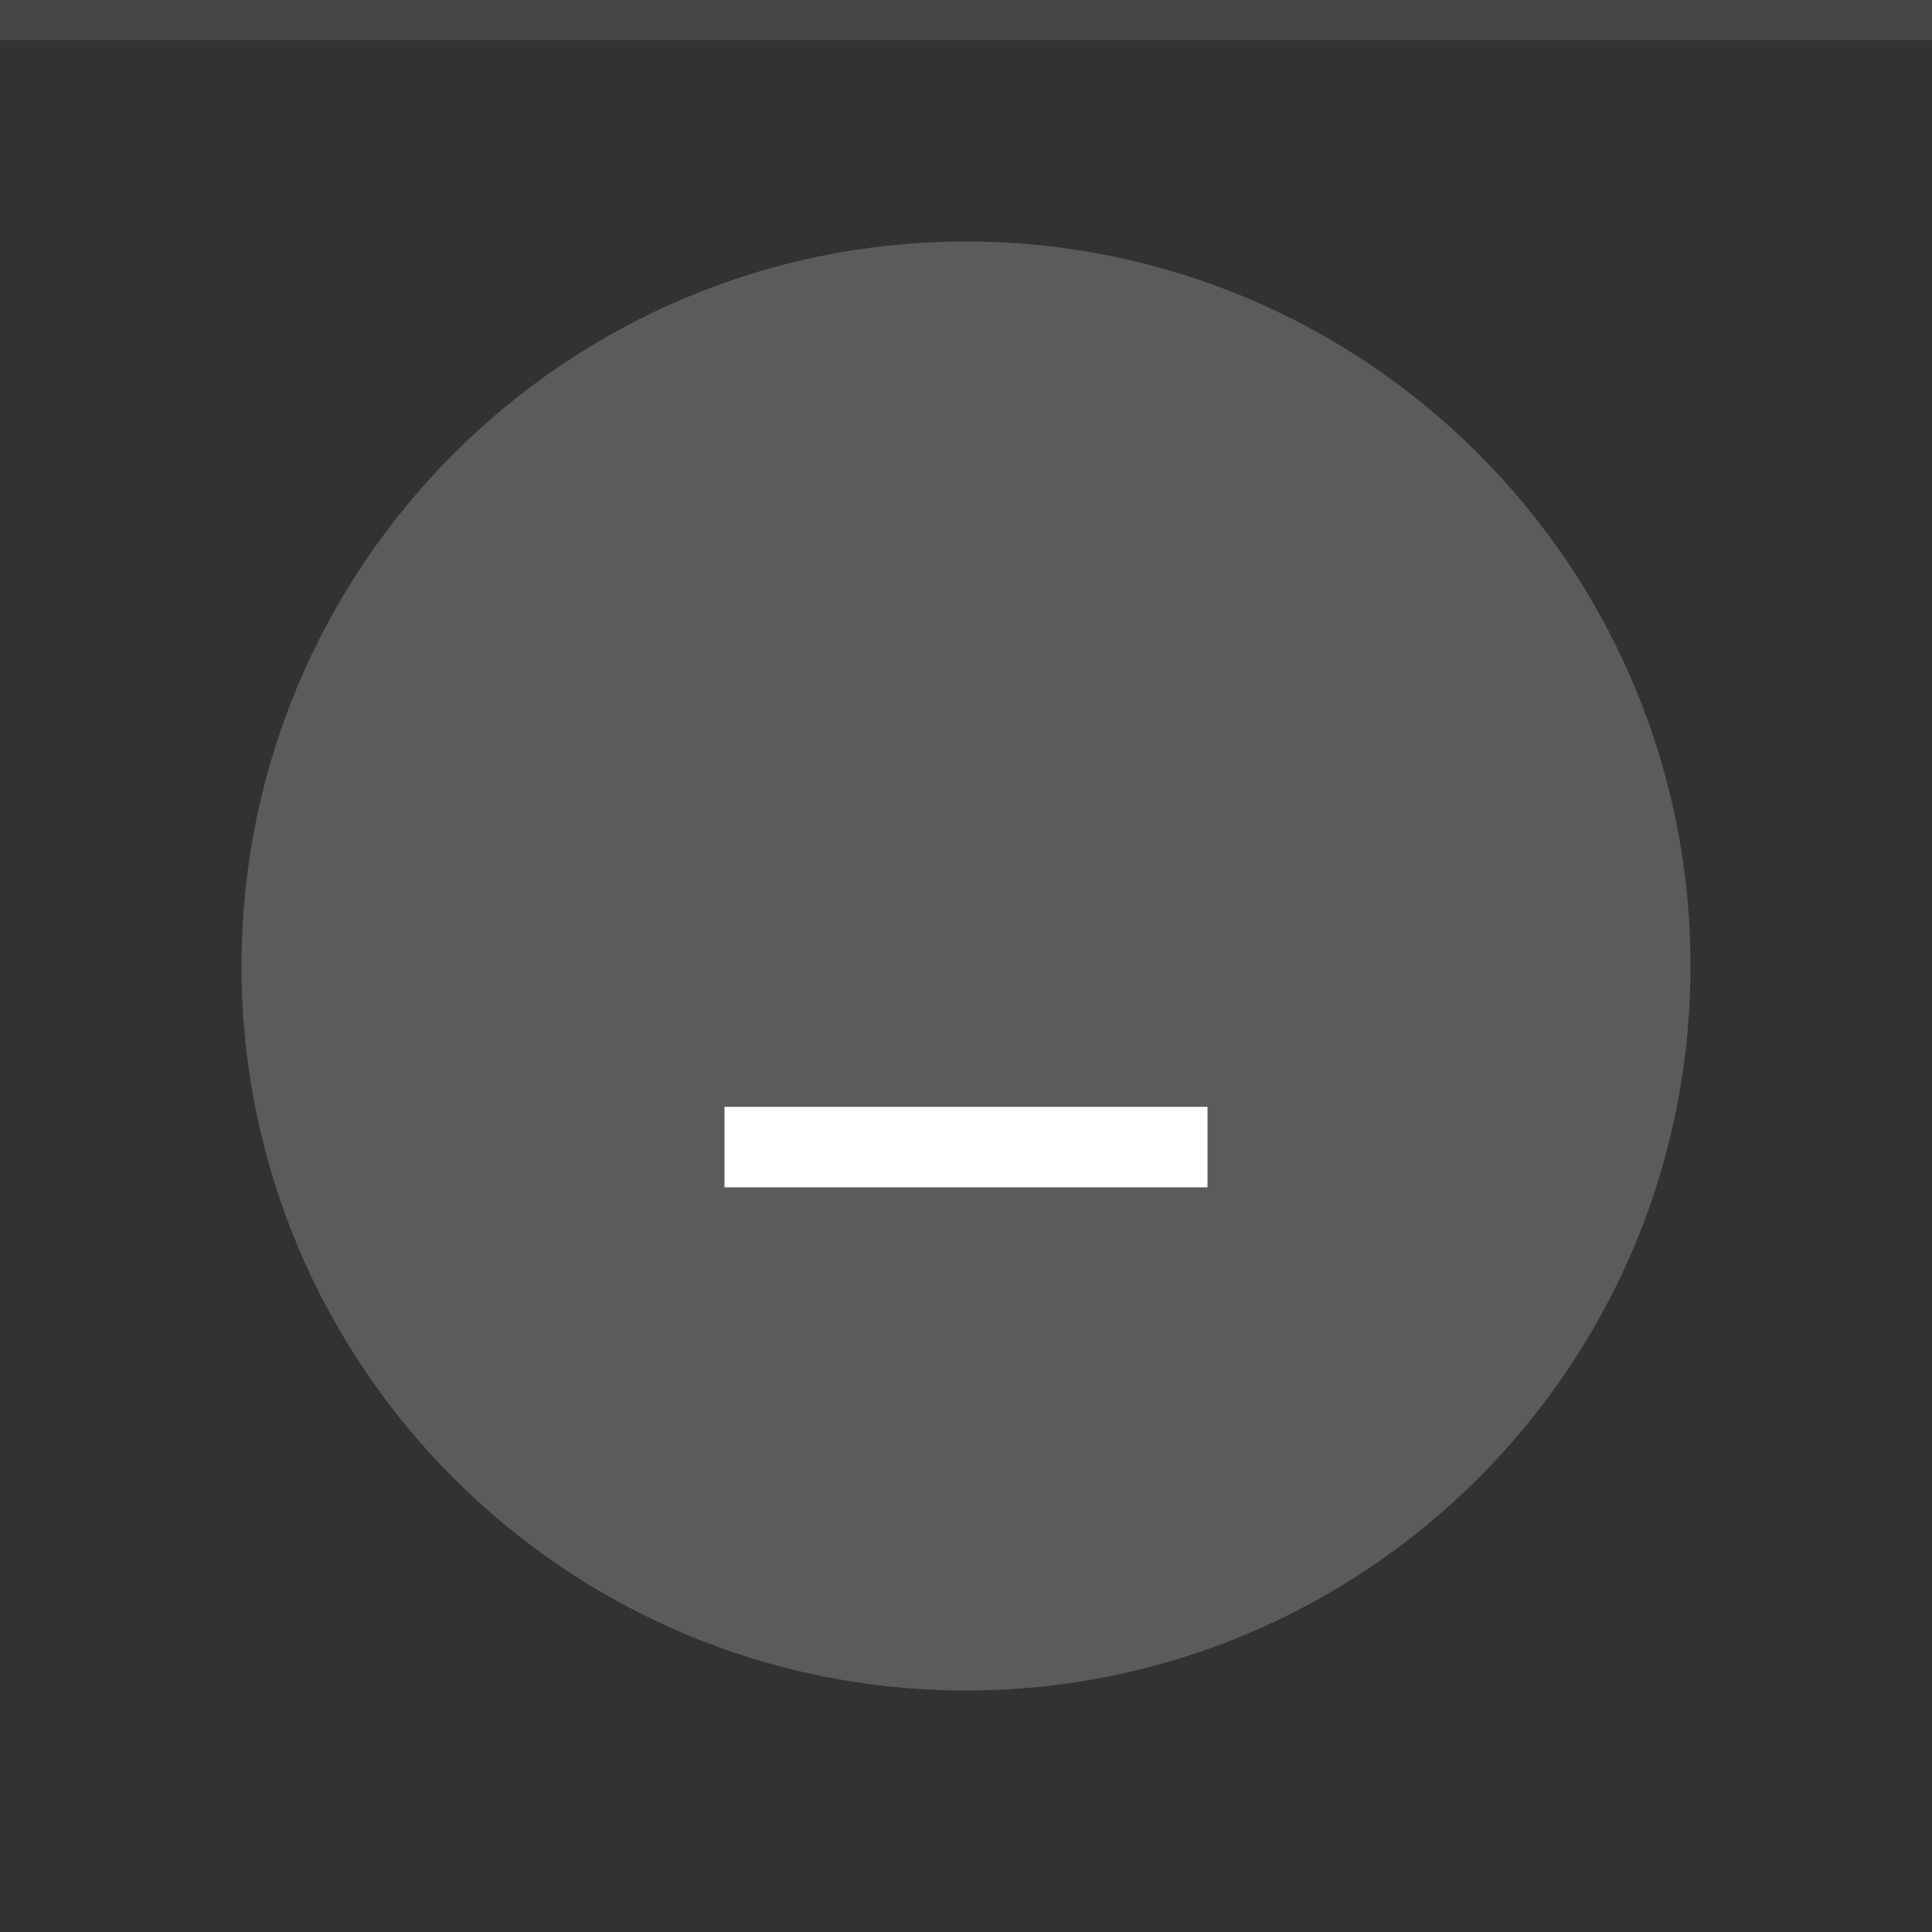
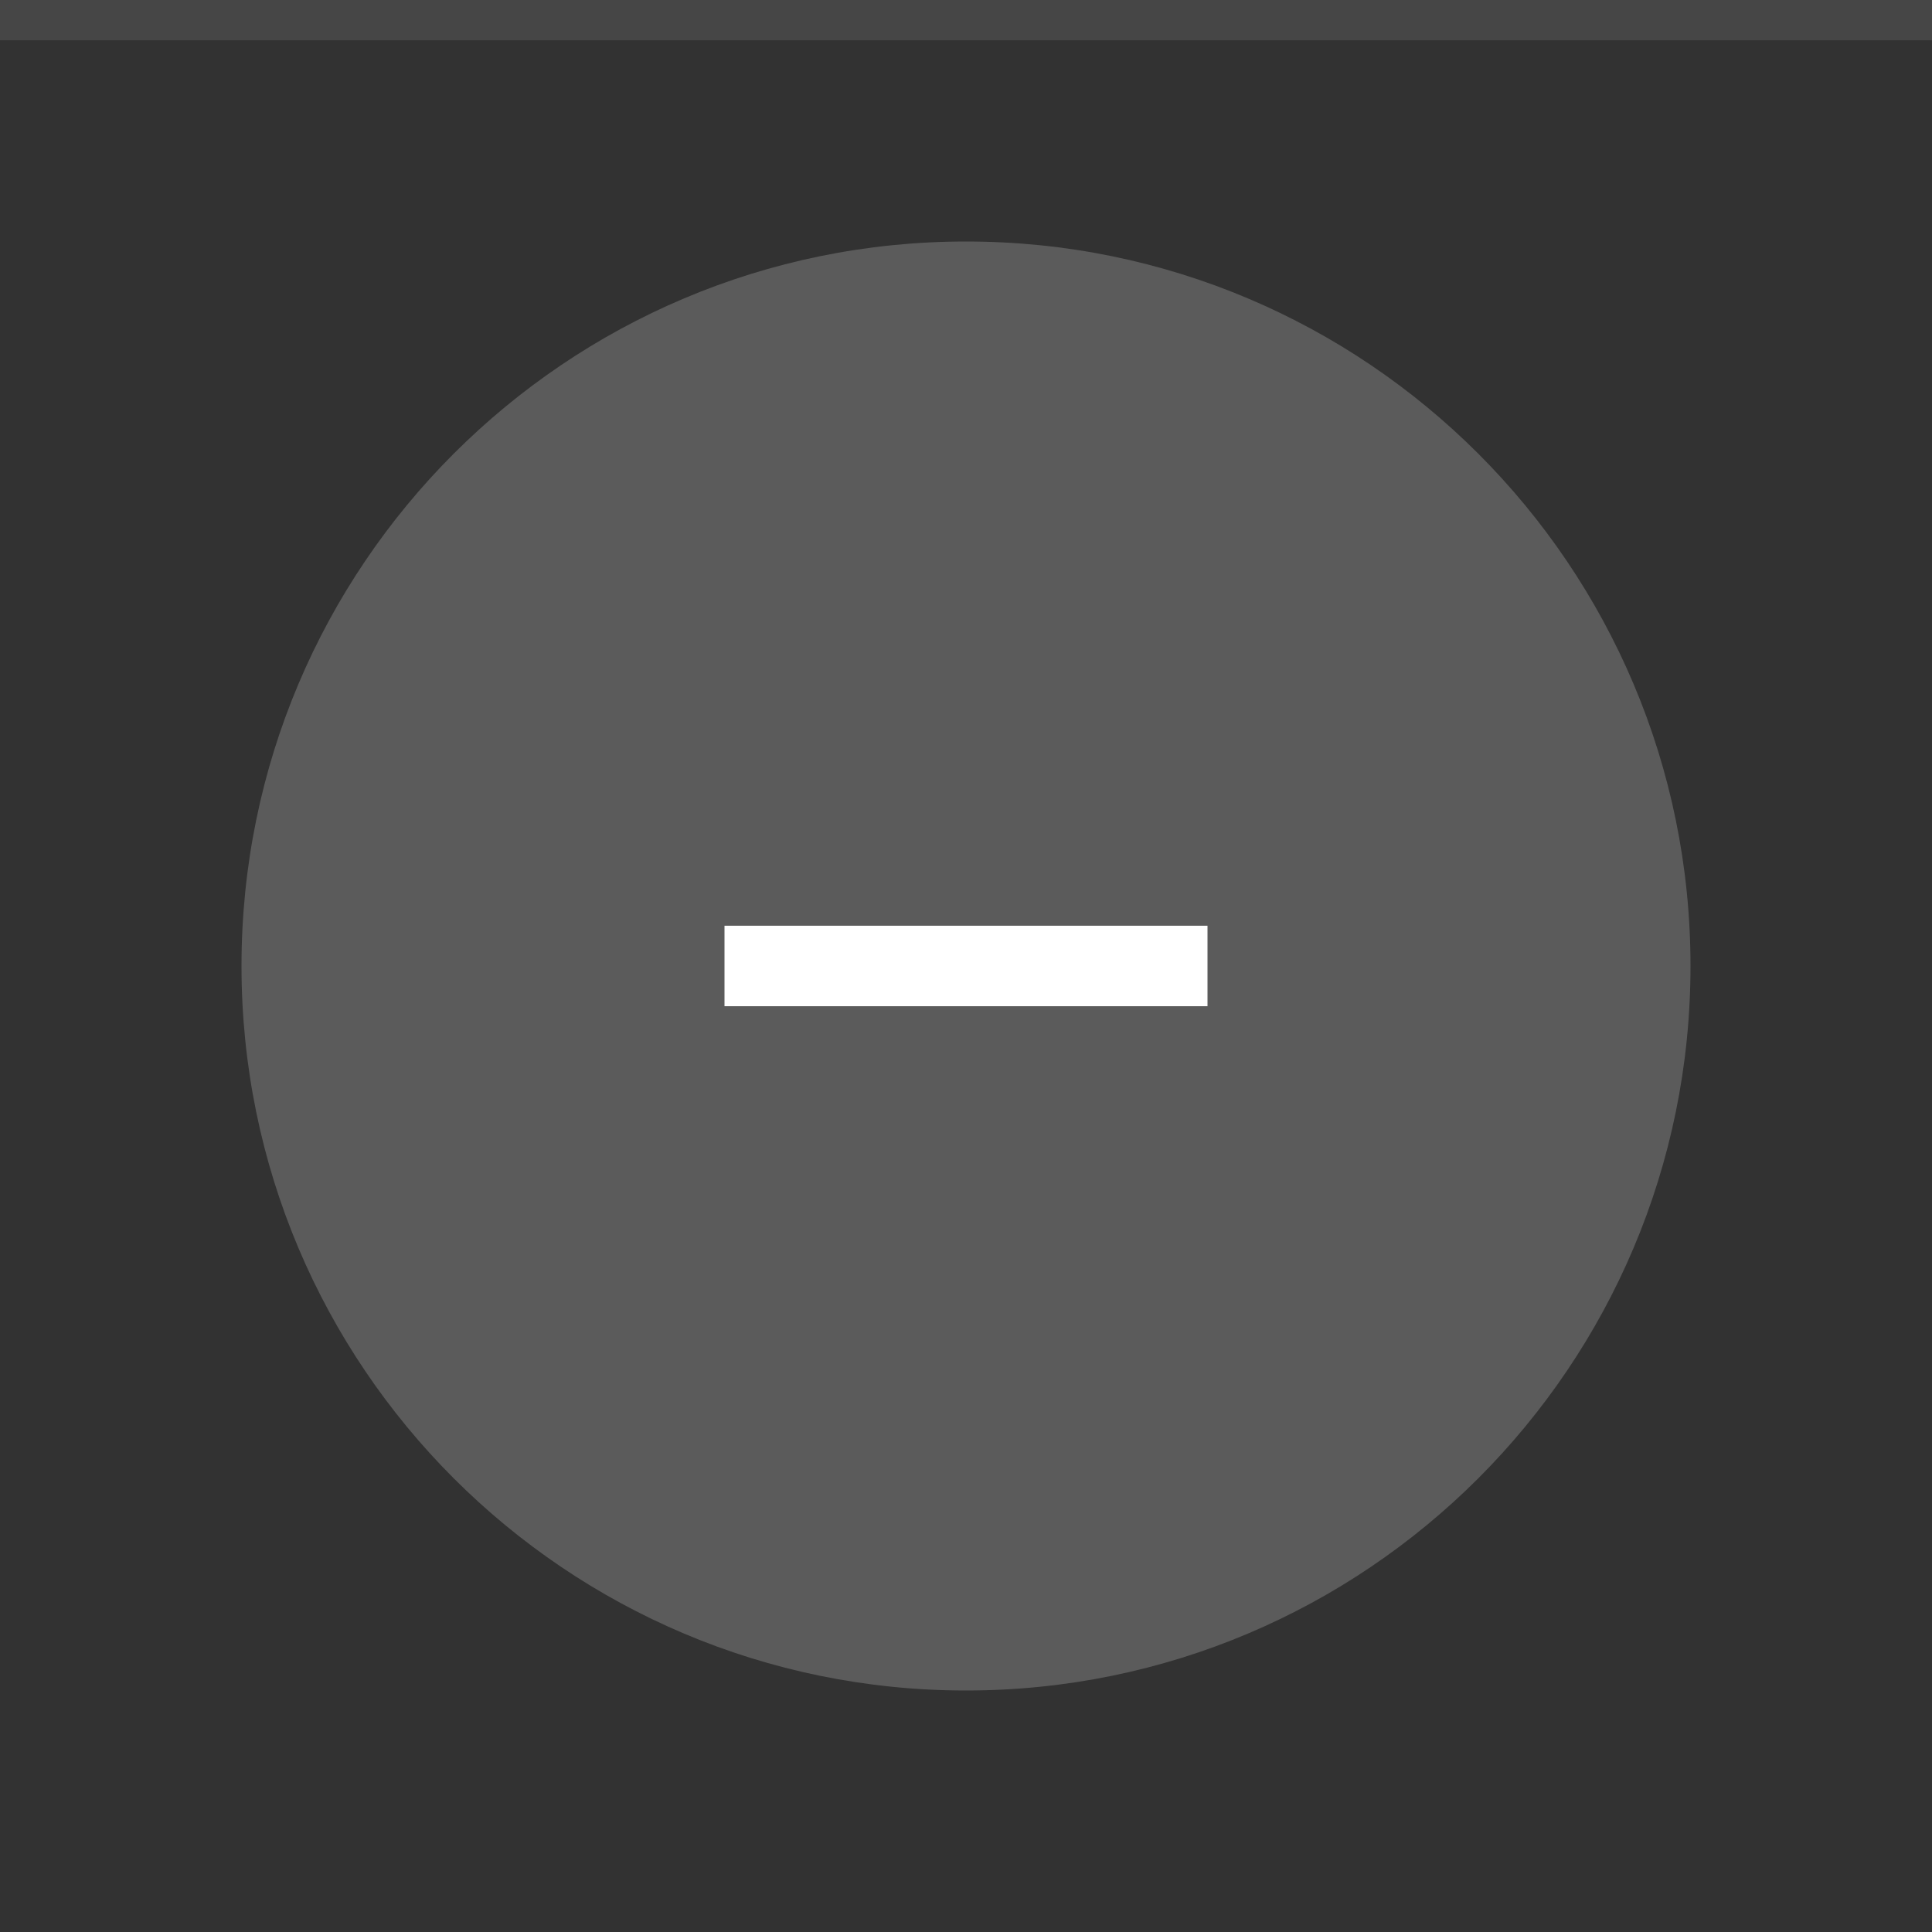
<svg xmlns="http://www.w3.org/2000/svg" width="48" height="48" viewBox="0 0 48 48">
  <rect width="48" height="48" fill="#323232" />
  <rect width="48" height="1" fill="#FFFFFF" fill-opacity="0.1" />
  <g transform="scale(1.5)" fill="#FFFFFF">
    <circle cx="16" cy="16" r="12" opacity="0.2" />
-     <path d="m12 18.333h8v1.333h-8z" />
+     <path d="m12 15.333h8v1.333h-8z" />
  </g>
</svg>
